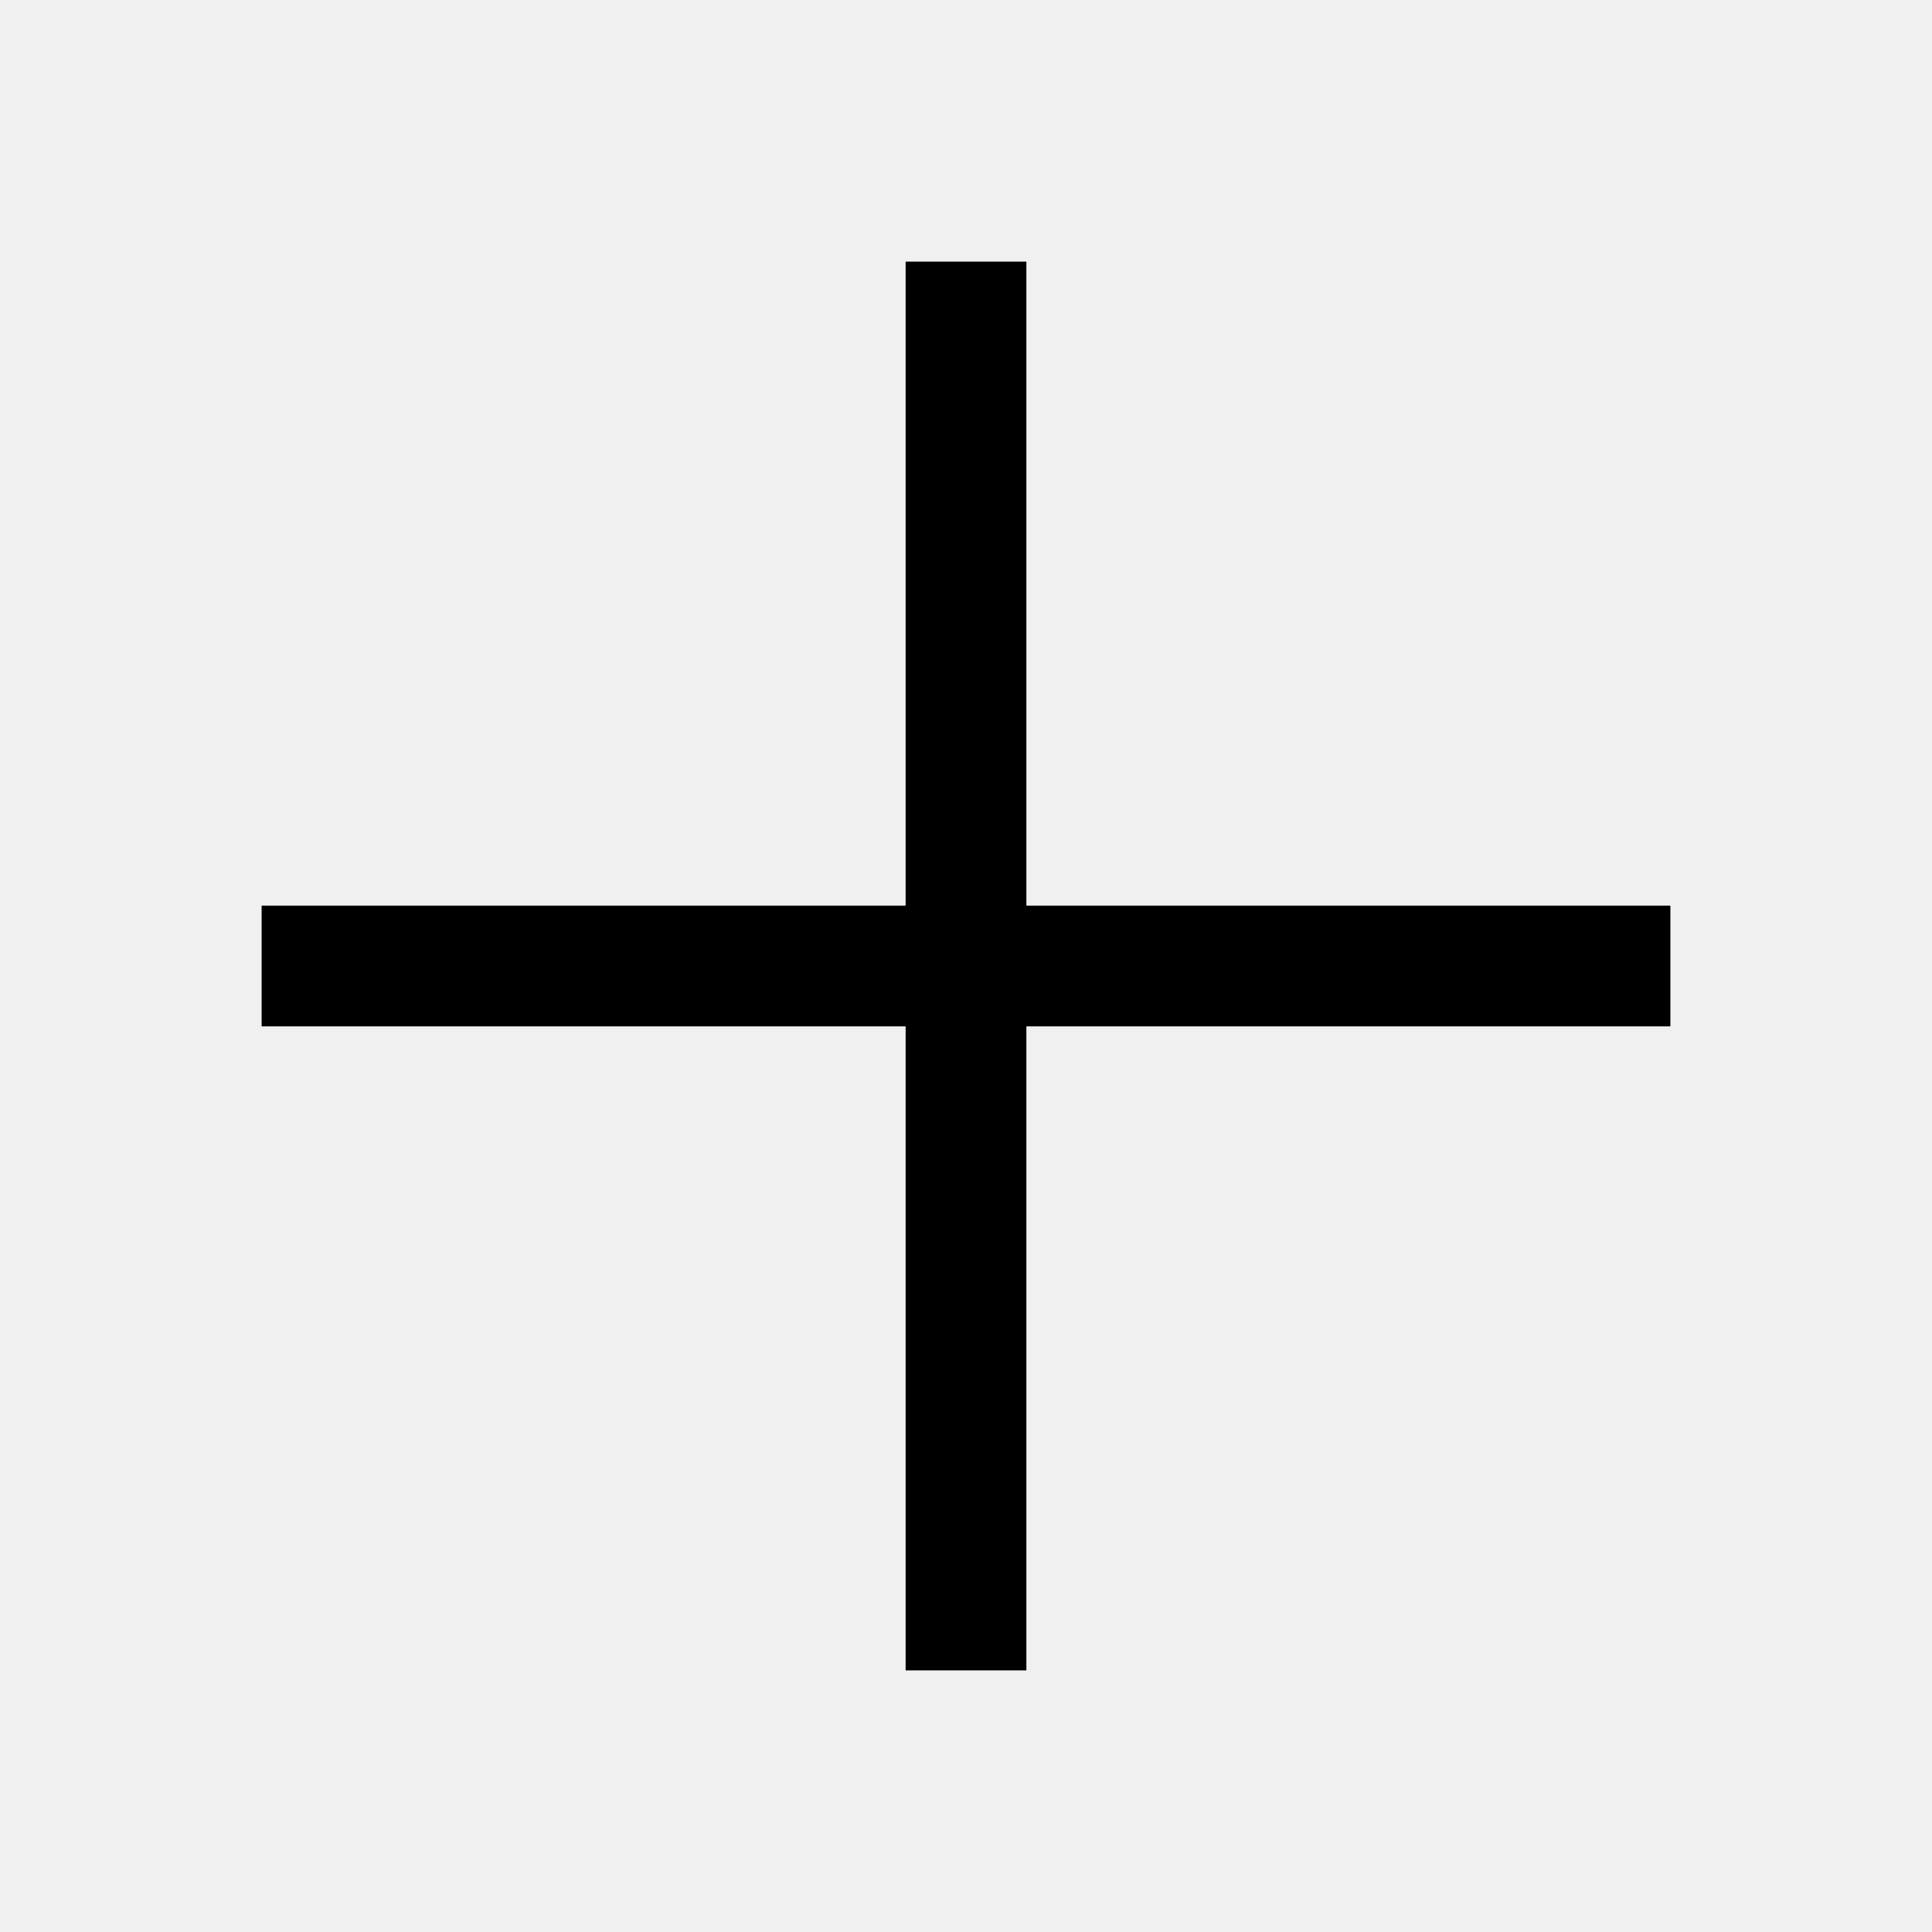
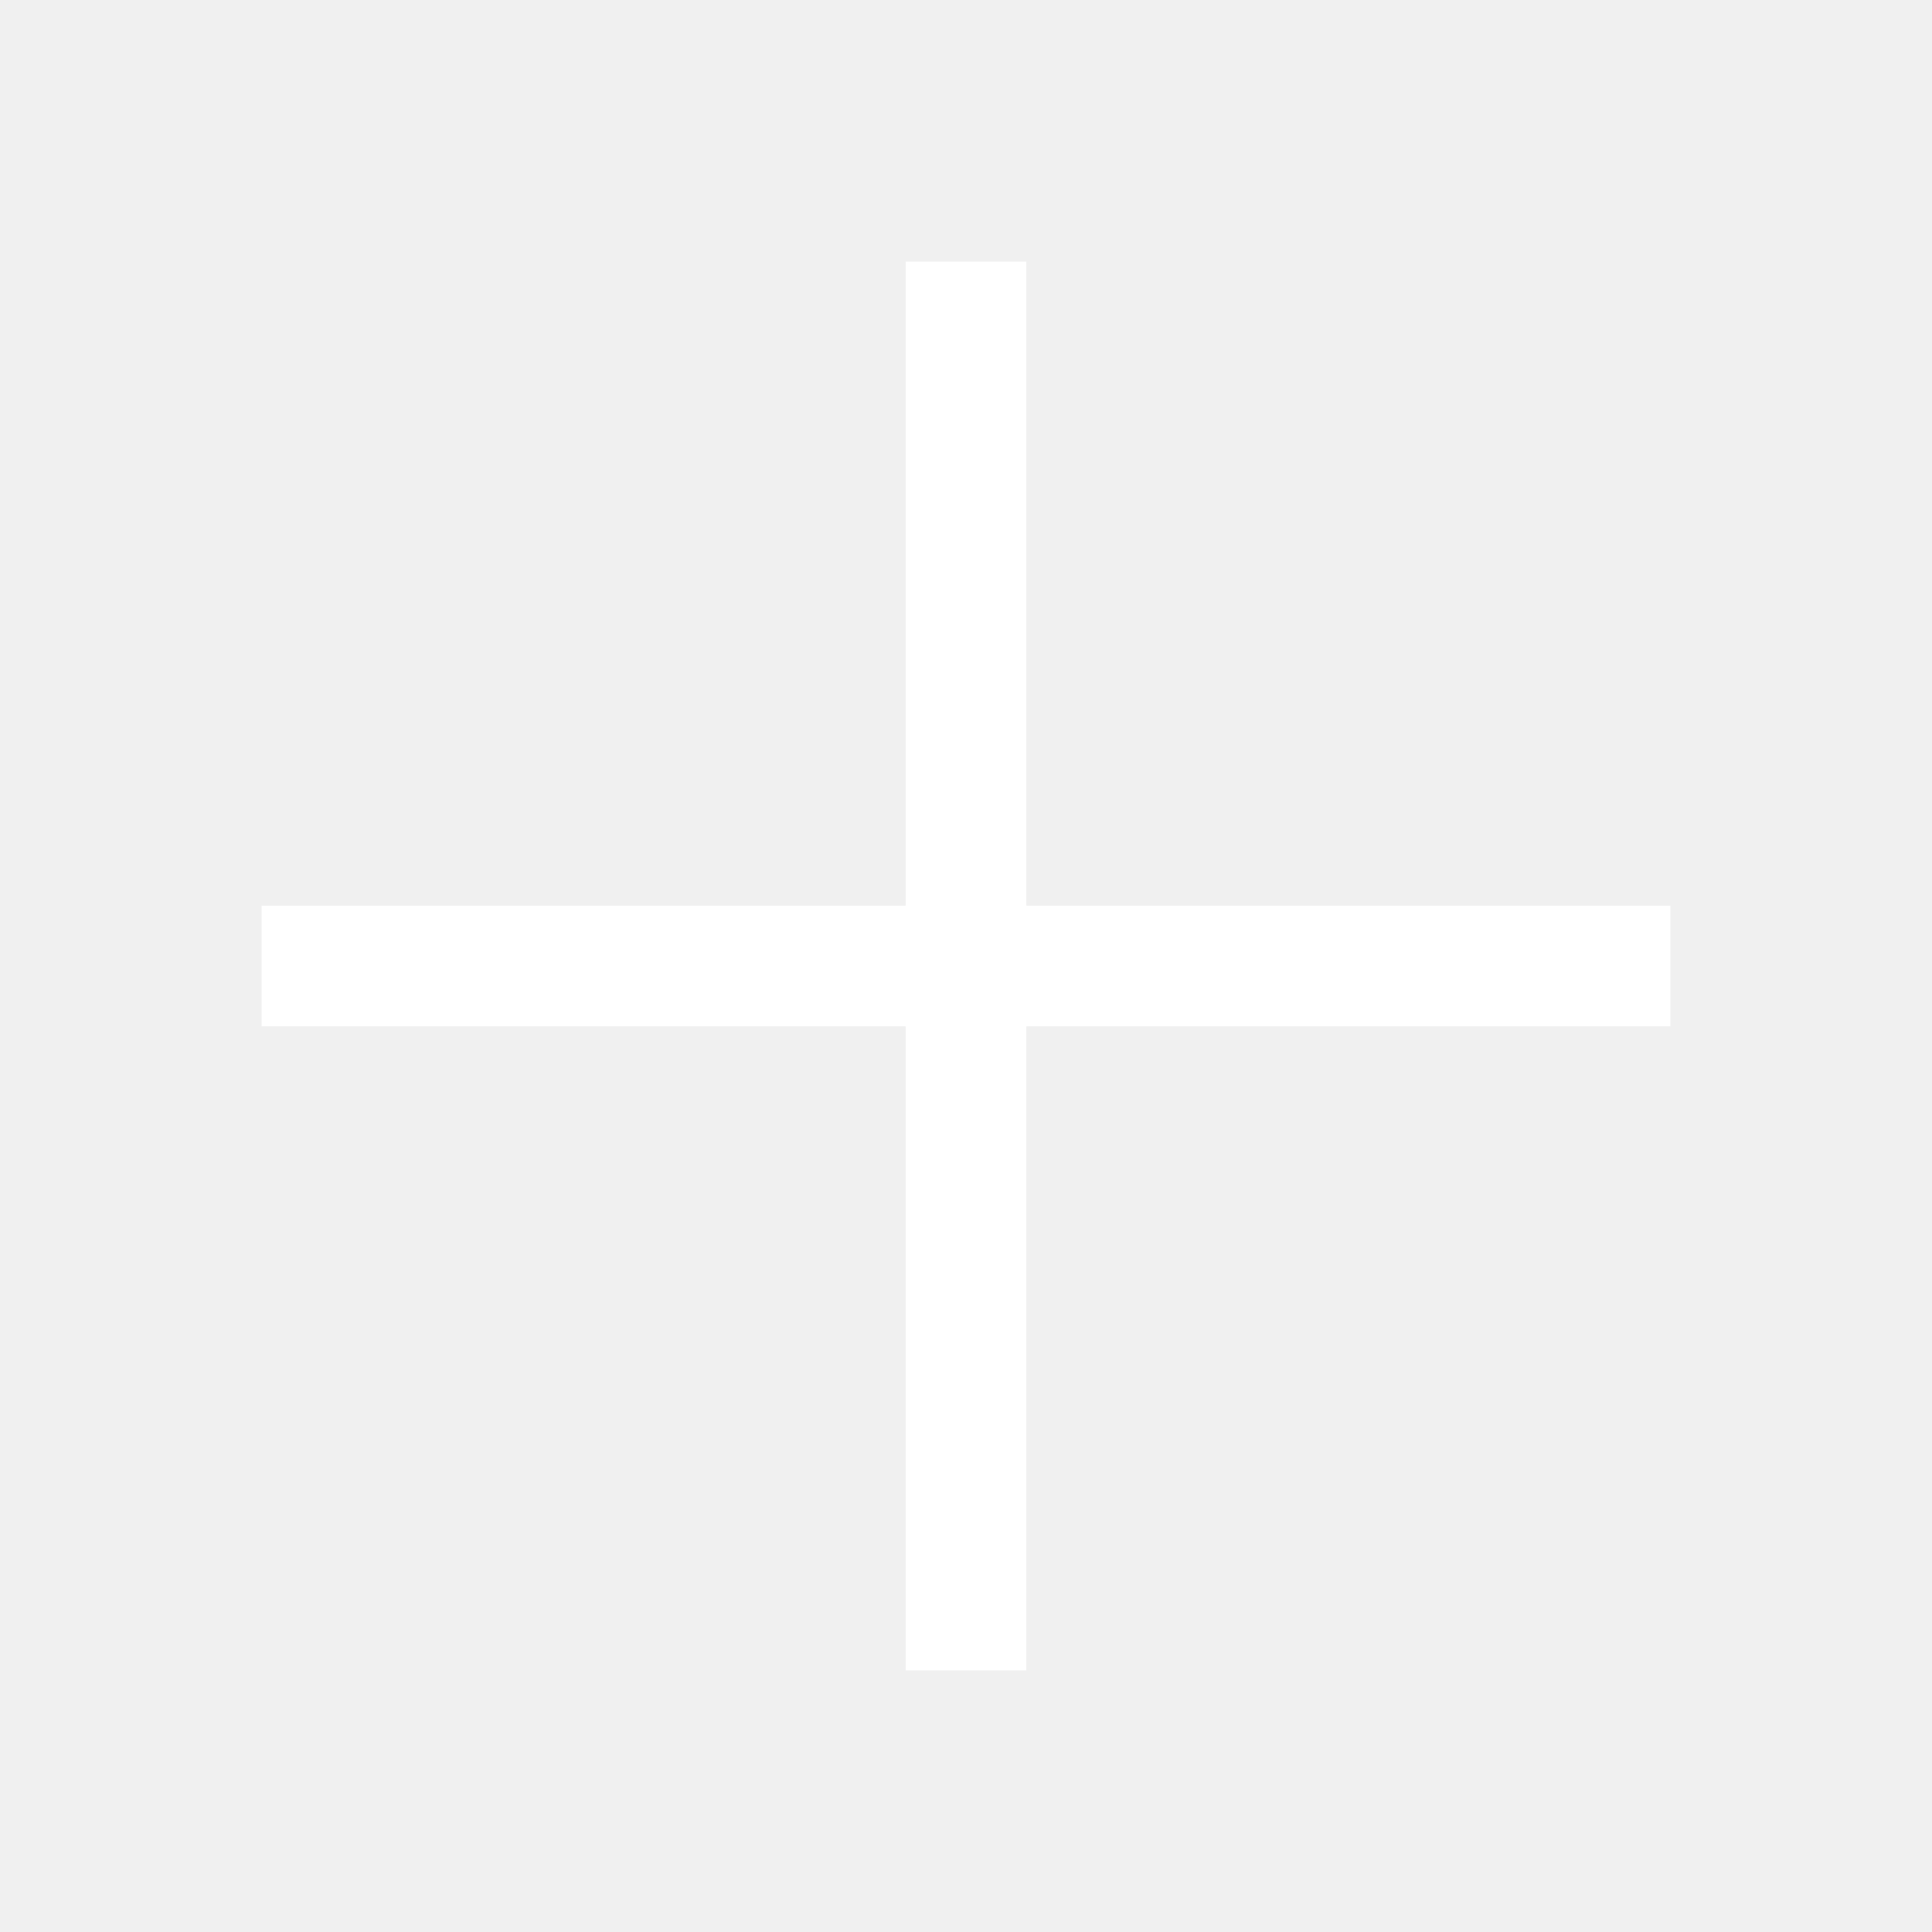
- <svg xmlns="http://www.w3.org/2000/svg" role="img" width="20px" height="20px" viewBox="0 0 24 24" aria-labelledby="plusIconTitle" stroke="#000000" stroke-width="1.5" stroke-linecap="square" stroke-linejoin="miter" fill="none" color="#000000">
+ <svg xmlns="http://www.w3.org/2000/svg" role="img" width="20px" height="20px" viewBox="0 0 24 24" aria-labelledby="icon-plus" stroke="#fff" stroke-width="1.5" stroke-linecap="square" stroke-linejoin="miter" fill="none" color="#fff">
  <path d="M20 12L4 12M12 4L12 20" />
</svg>
